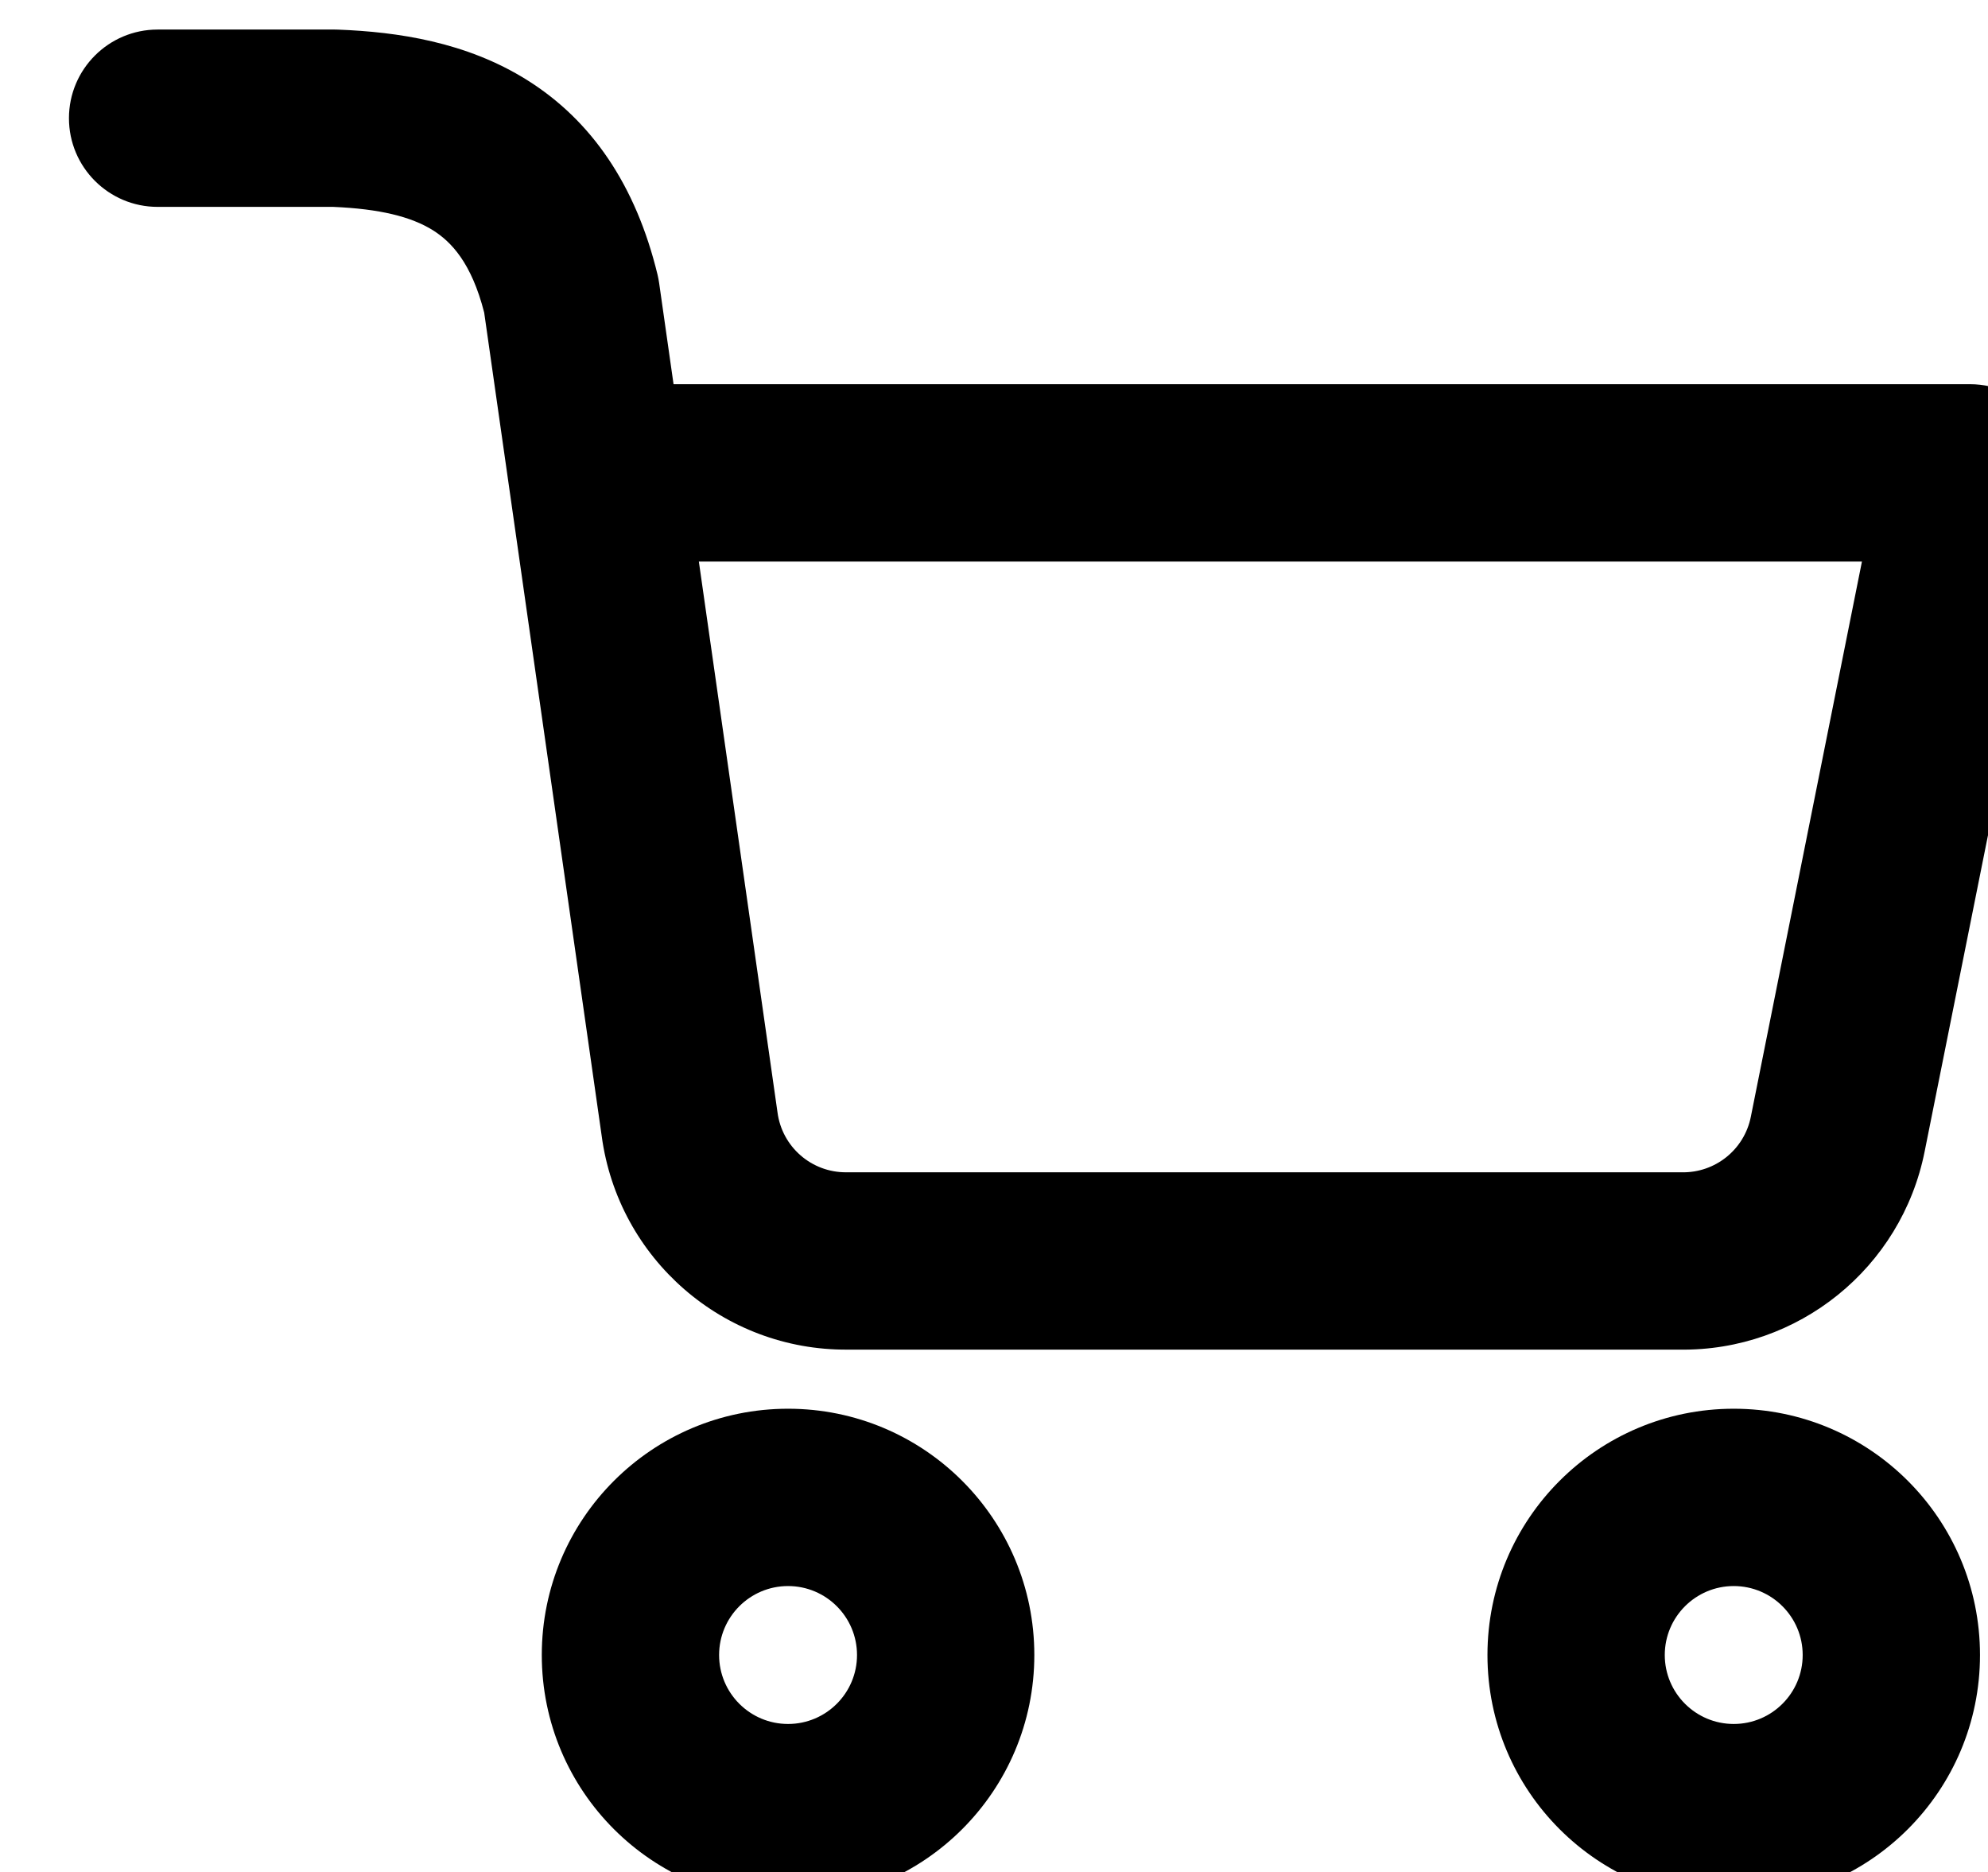
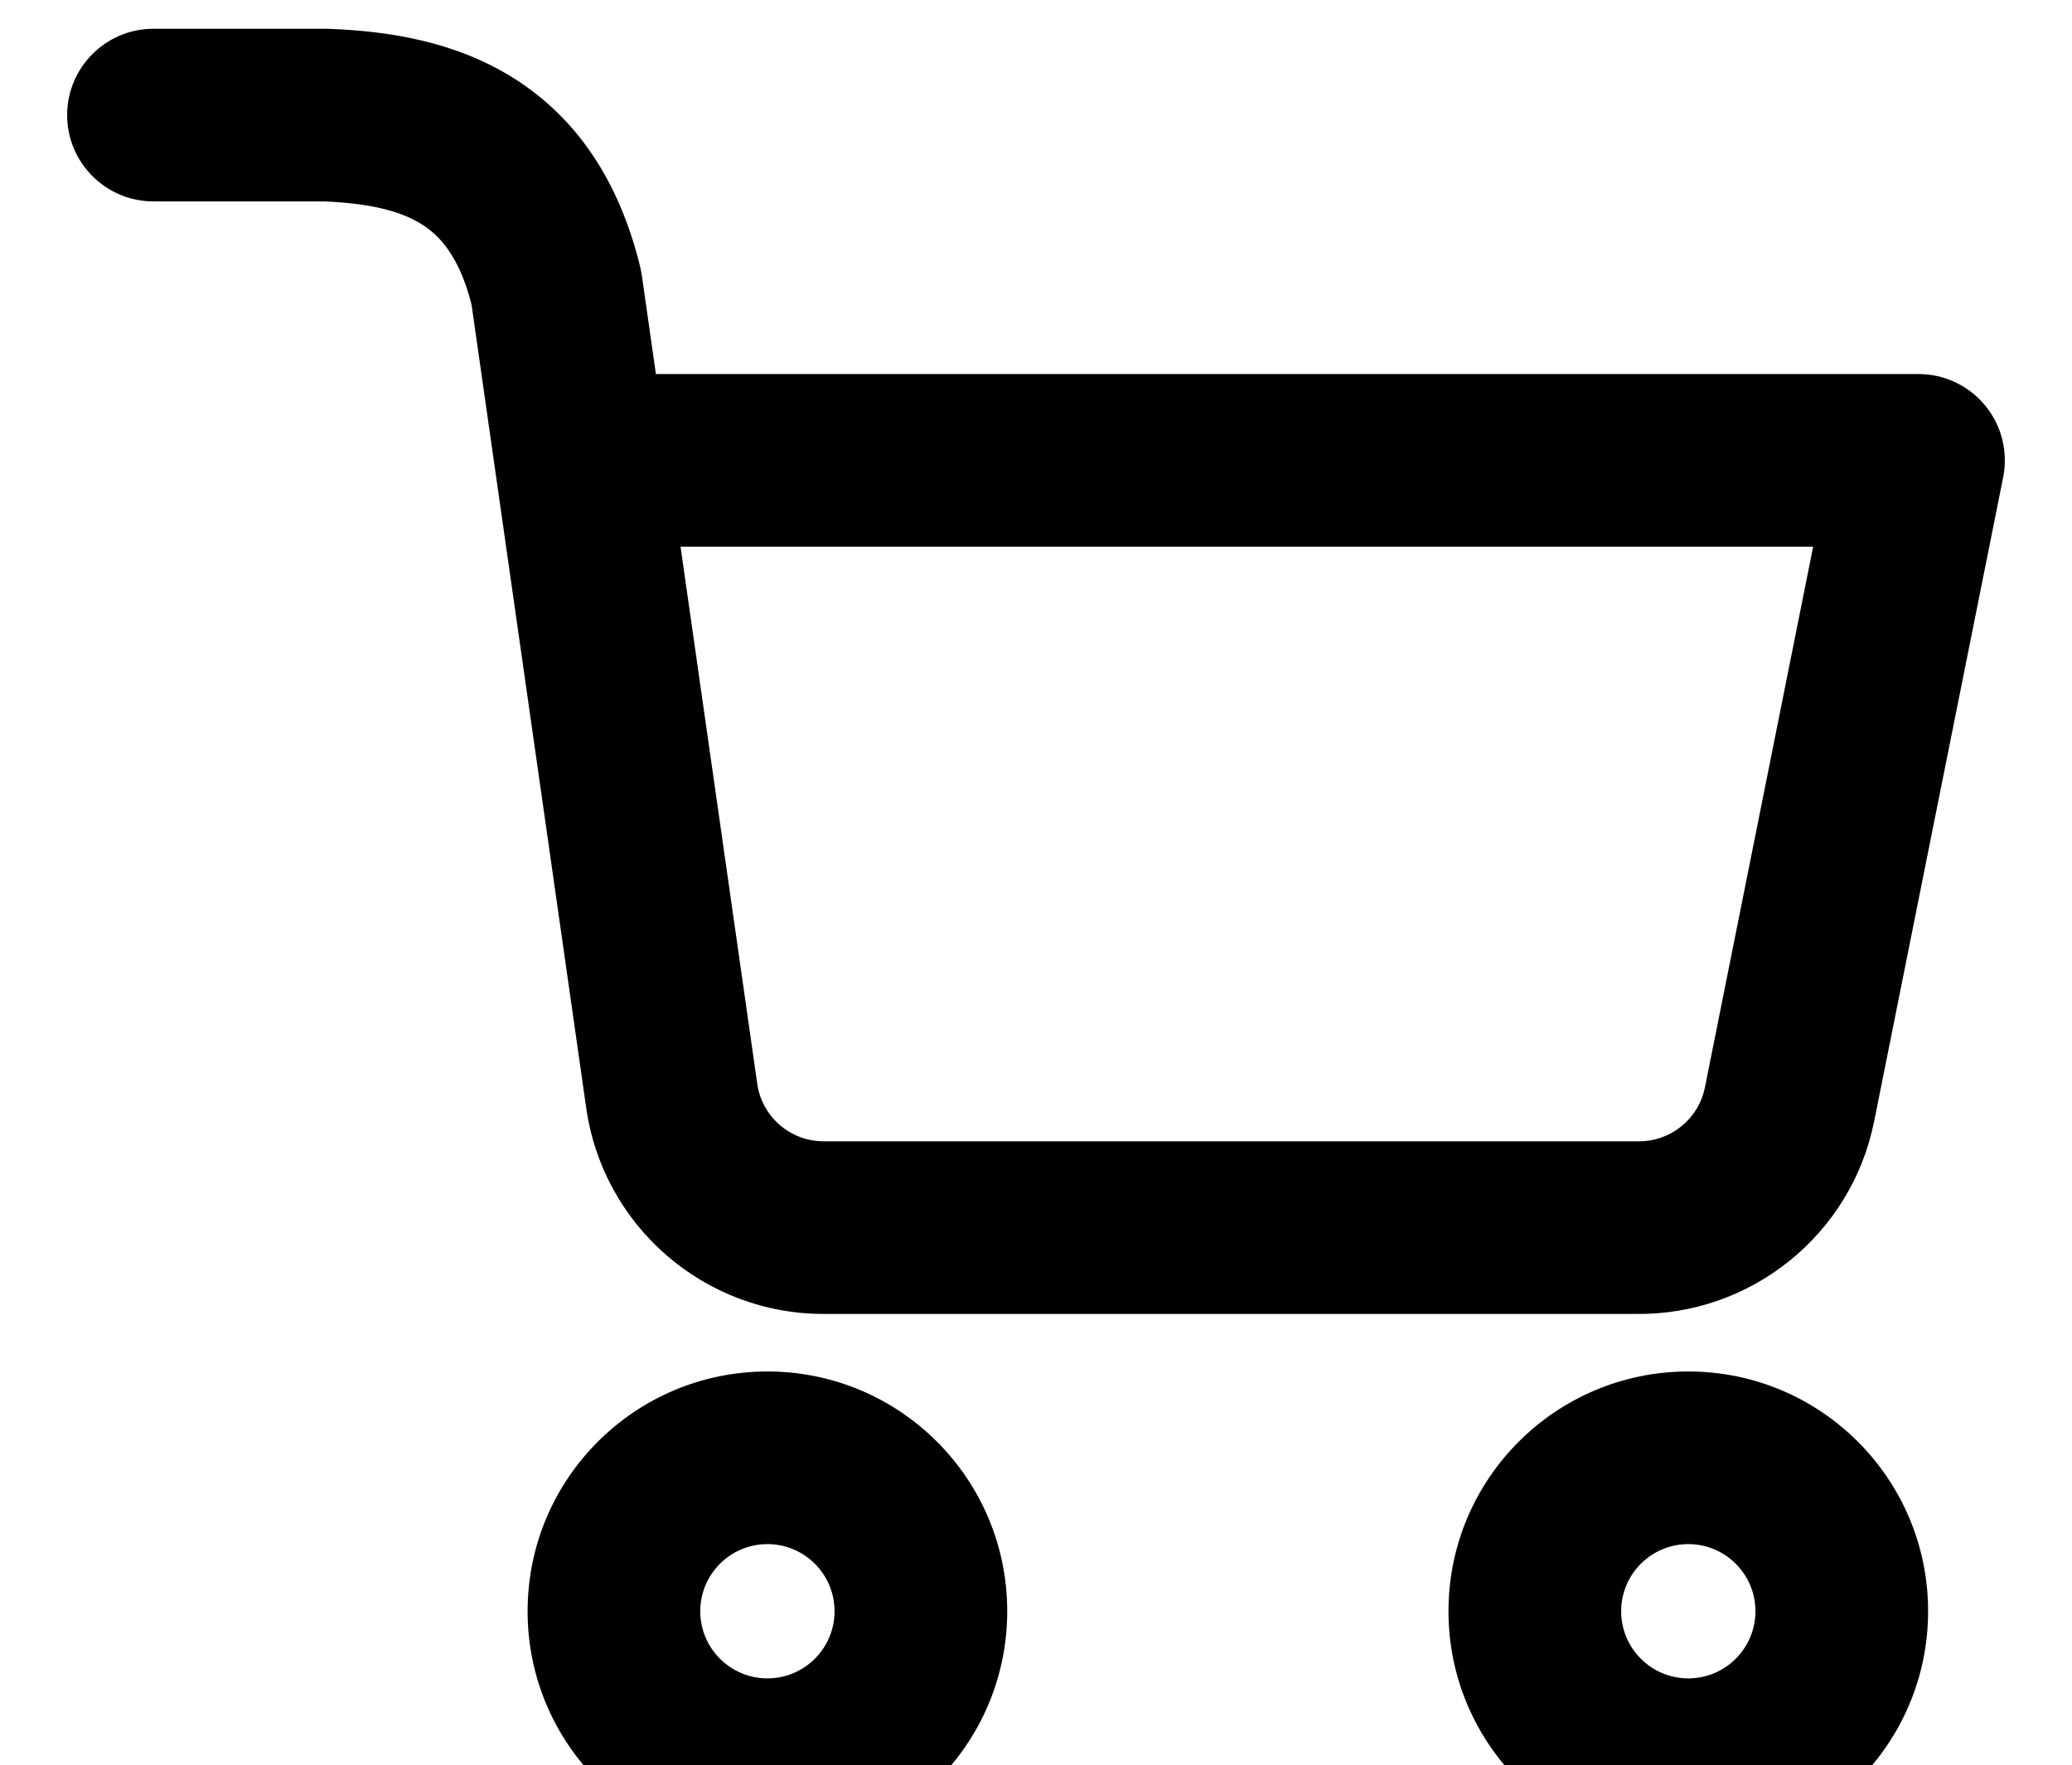
- <svg xmlns="http://www.w3.org/2000/svg" fill="none">
+ <svg xmlns="http://www.w3.org/2000/svg" viewBox="0 0 27 23" fill="none">
  <path fill-rule="evenodd" clip-rule="evenodd" d="M2 0.375C1.379 0.375 0.875 0.879 0.875 1.5C0.875 2.121 1.379 2.625 2 2.625L4.227 2.625C4.815 2.65 5.216 2.748 5.494 2.922C5.726 3.068 5.983 3.335 6.144 3.966L7.635 14.413C7.844 15.974 9.18 17.136 10.754 17.125H21.31C22.818 17.148 24.129 16.089 24.423 14.609L26.103 6.221C26.169 5.89 26.084 5.548 25.87 5.287C25.656 5.026 25.337 4.875 25 4.875H8.547L8.364 3.591C8.359 3.556 8.352 3.521 8.344 3.486C8.069 2.349 7.506 1.528 6.689 1.016C5.916 0.531 5.041 0.405 4.294 0.376C4.279 0.375 4.265 0.375 4.25 0.375H2ZM9.866 14.114L8.868 7.125H23.627L22.217 14.171C22.134 14.587 21.765 14.883 21.342 14.875L21.32 14.875L10.75 14.875L10.741 14.875C10.298 14.879 9.923 14.552 9.866 14.114ZM6.875 21C6.875 19.274 8.274 17.875 10 17.875C11.726 17.875 13.125 19.274 13.125 21C13.125 22.726 11.726 24.125 10 24.125C8.274 24.125 6.875 22.726 6.875 21ZM10 20.125C9.517 20.125 9.125 20.517 9.125 21C9.125 21.483 9.517 21.875 10 21.875C10.483 21.875 10.875 21.483 10.875 21C10.875 20.517 10.483 20.125 10 20.125ZM18.875 21C18.875 19.274 20.274 17.875 22 17.875C23.726 17.875 25.125 19.274 25.125 21C25.125 22.726 23.726 24.125 22 24.125C20.274 24.125 18.875 22.726 18.875 21ZM22 20.125C21.517 20.125 21.125 20.517 21.125 21C21.125 21.483 21.517 21.875 22 21.875C22.483 21.875 22.875 21.483 22.875 21C22.875 20.517 22.483 20.125 22 20.125Z" fill="currentColor" />
</svg>
